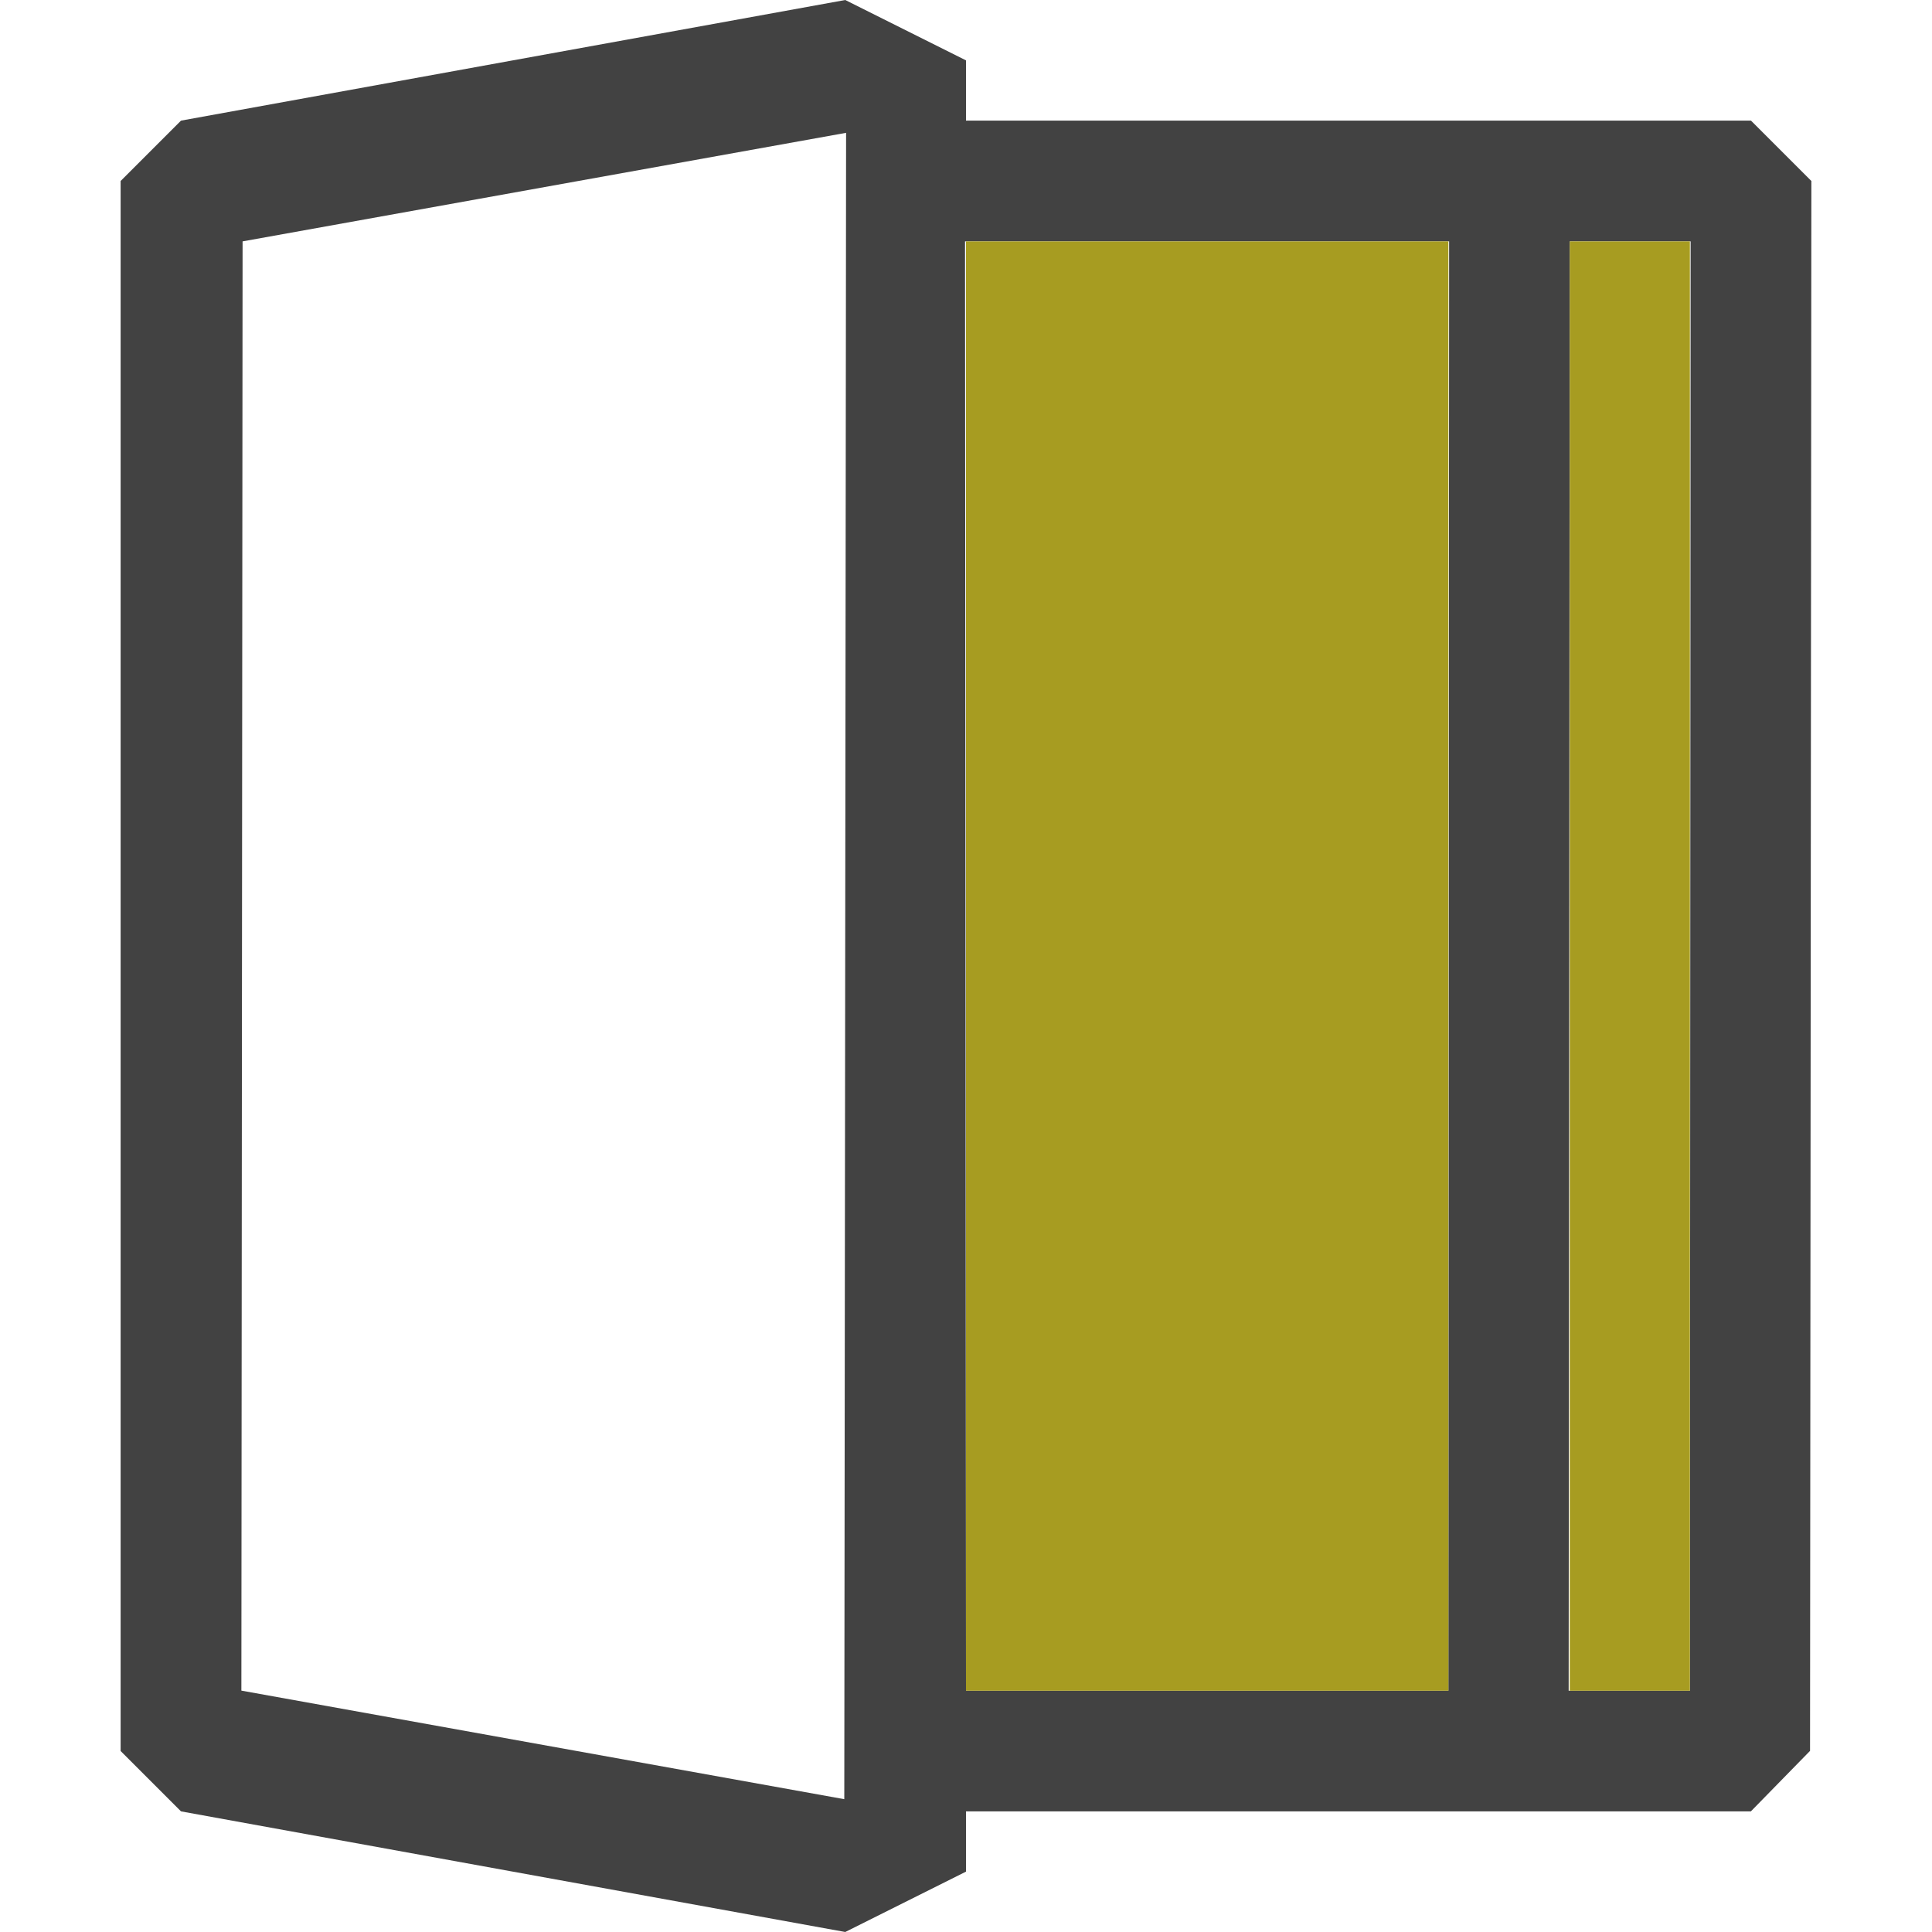
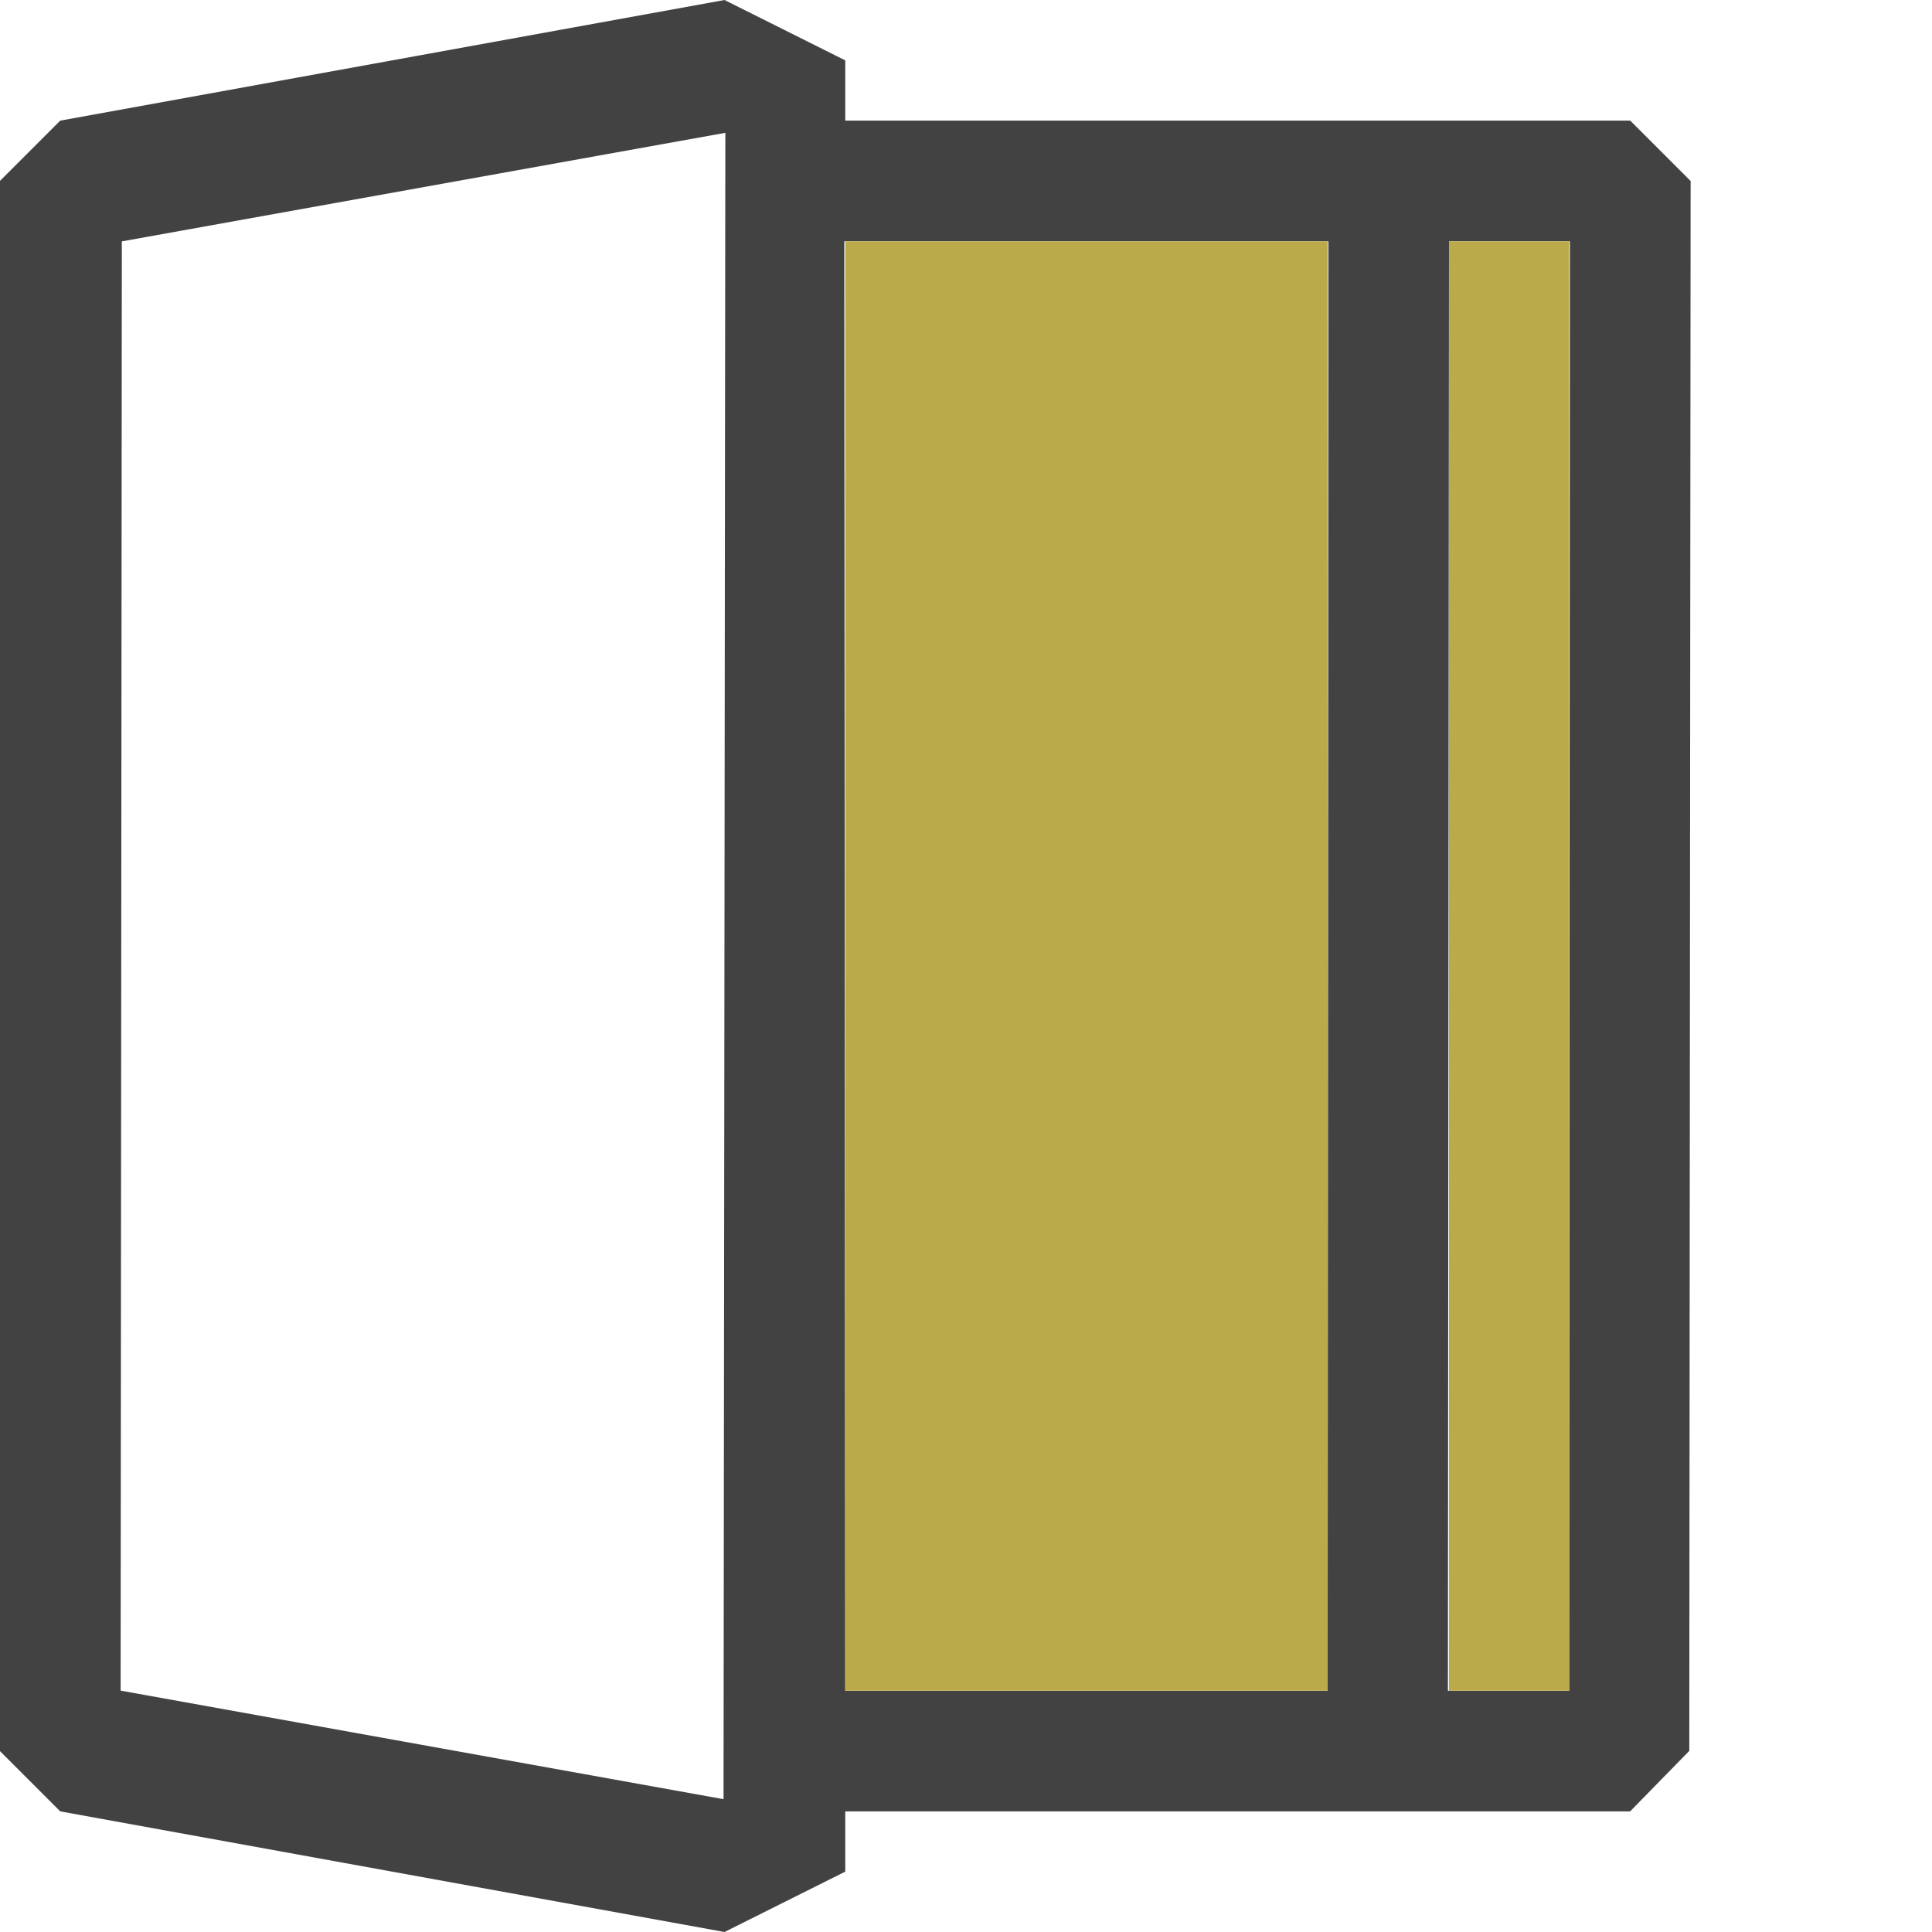
<svg xmlns="http://www.w3.org/2000/svg" width="16px" height="16px" viewBox="0 0 16 16" version="1.1" xml:space="preserve" style="fill-rule:evenodd;clip-rule:evenodd;stroke-linejoin:round;stroke-miterlimit:2;">
-   <path d="M14.5,15.001L8,15.001L8,15.5L7,16L1.499,15.001L0.999,14.501L0.999,1.499L1.499,0.999L7,0L8,0.5L8,0.999L14.501,0.999L15.001,1.499L14.99,14.5L14.5,15.001ZM6.992,14.9L7.007,1.1L2.009,1.999L1.999,14.001L6.992,14.9ZM13,1.999L14.001,1.999L13.995,14.002L12.991,14.002L13,1.999ZM12.001,1.999L7.992,1.999L8,14.002L11.995,14.002L12.001,1.999Z" style="fill:rgb(66,66,66);" />
-   <path d="M11.995,1.999L8,1.999L8,14.002L11.995,14.002L11.995,1.999ZM13.995,1.999L13,1.999L13,14.002L13.995,14.002L13.995,1.999Z" style="fill:rgb(167,156,33);" />
+   <g transform="matrix(1,0,0,1,-1,0)">
+     <path d="M14.5,15.001L8,15.001L8,15.5L7,16L1.499,15.001L0.999,14.501L0.999,1.499L1.499,0.999L7,0L8,0.5L8,0.999L14.501,0.999L15.001,1.499L14.99,14.5L14.5,15.001ZM6.992,14.9L7.007,1.1L2.009,1.999L1.999,14.001L6.992,14.9ZM13,1.999L14.001,1.999L13.995,14.002L12.991,14.002L13,1.999ZM12.001,1.999L7.992,1.999L8,14.002L11.995,14.002L12.001,1.999Z" style="fill:rgb(66,66,66);" />
+   </g>
+   <g transform="matrix(1,0,0,1,-1,0)">
+     <path d="M11.995,1.999L8,1.999L8,14.002L11.995,14.002L11.995,1.999ZM13.995,1.999L13,1.999L13,14.002L13.995,14.002L13.995,1.999Z" style="fill:rgb(187,170,73);" />
+   </g>
</svg>
